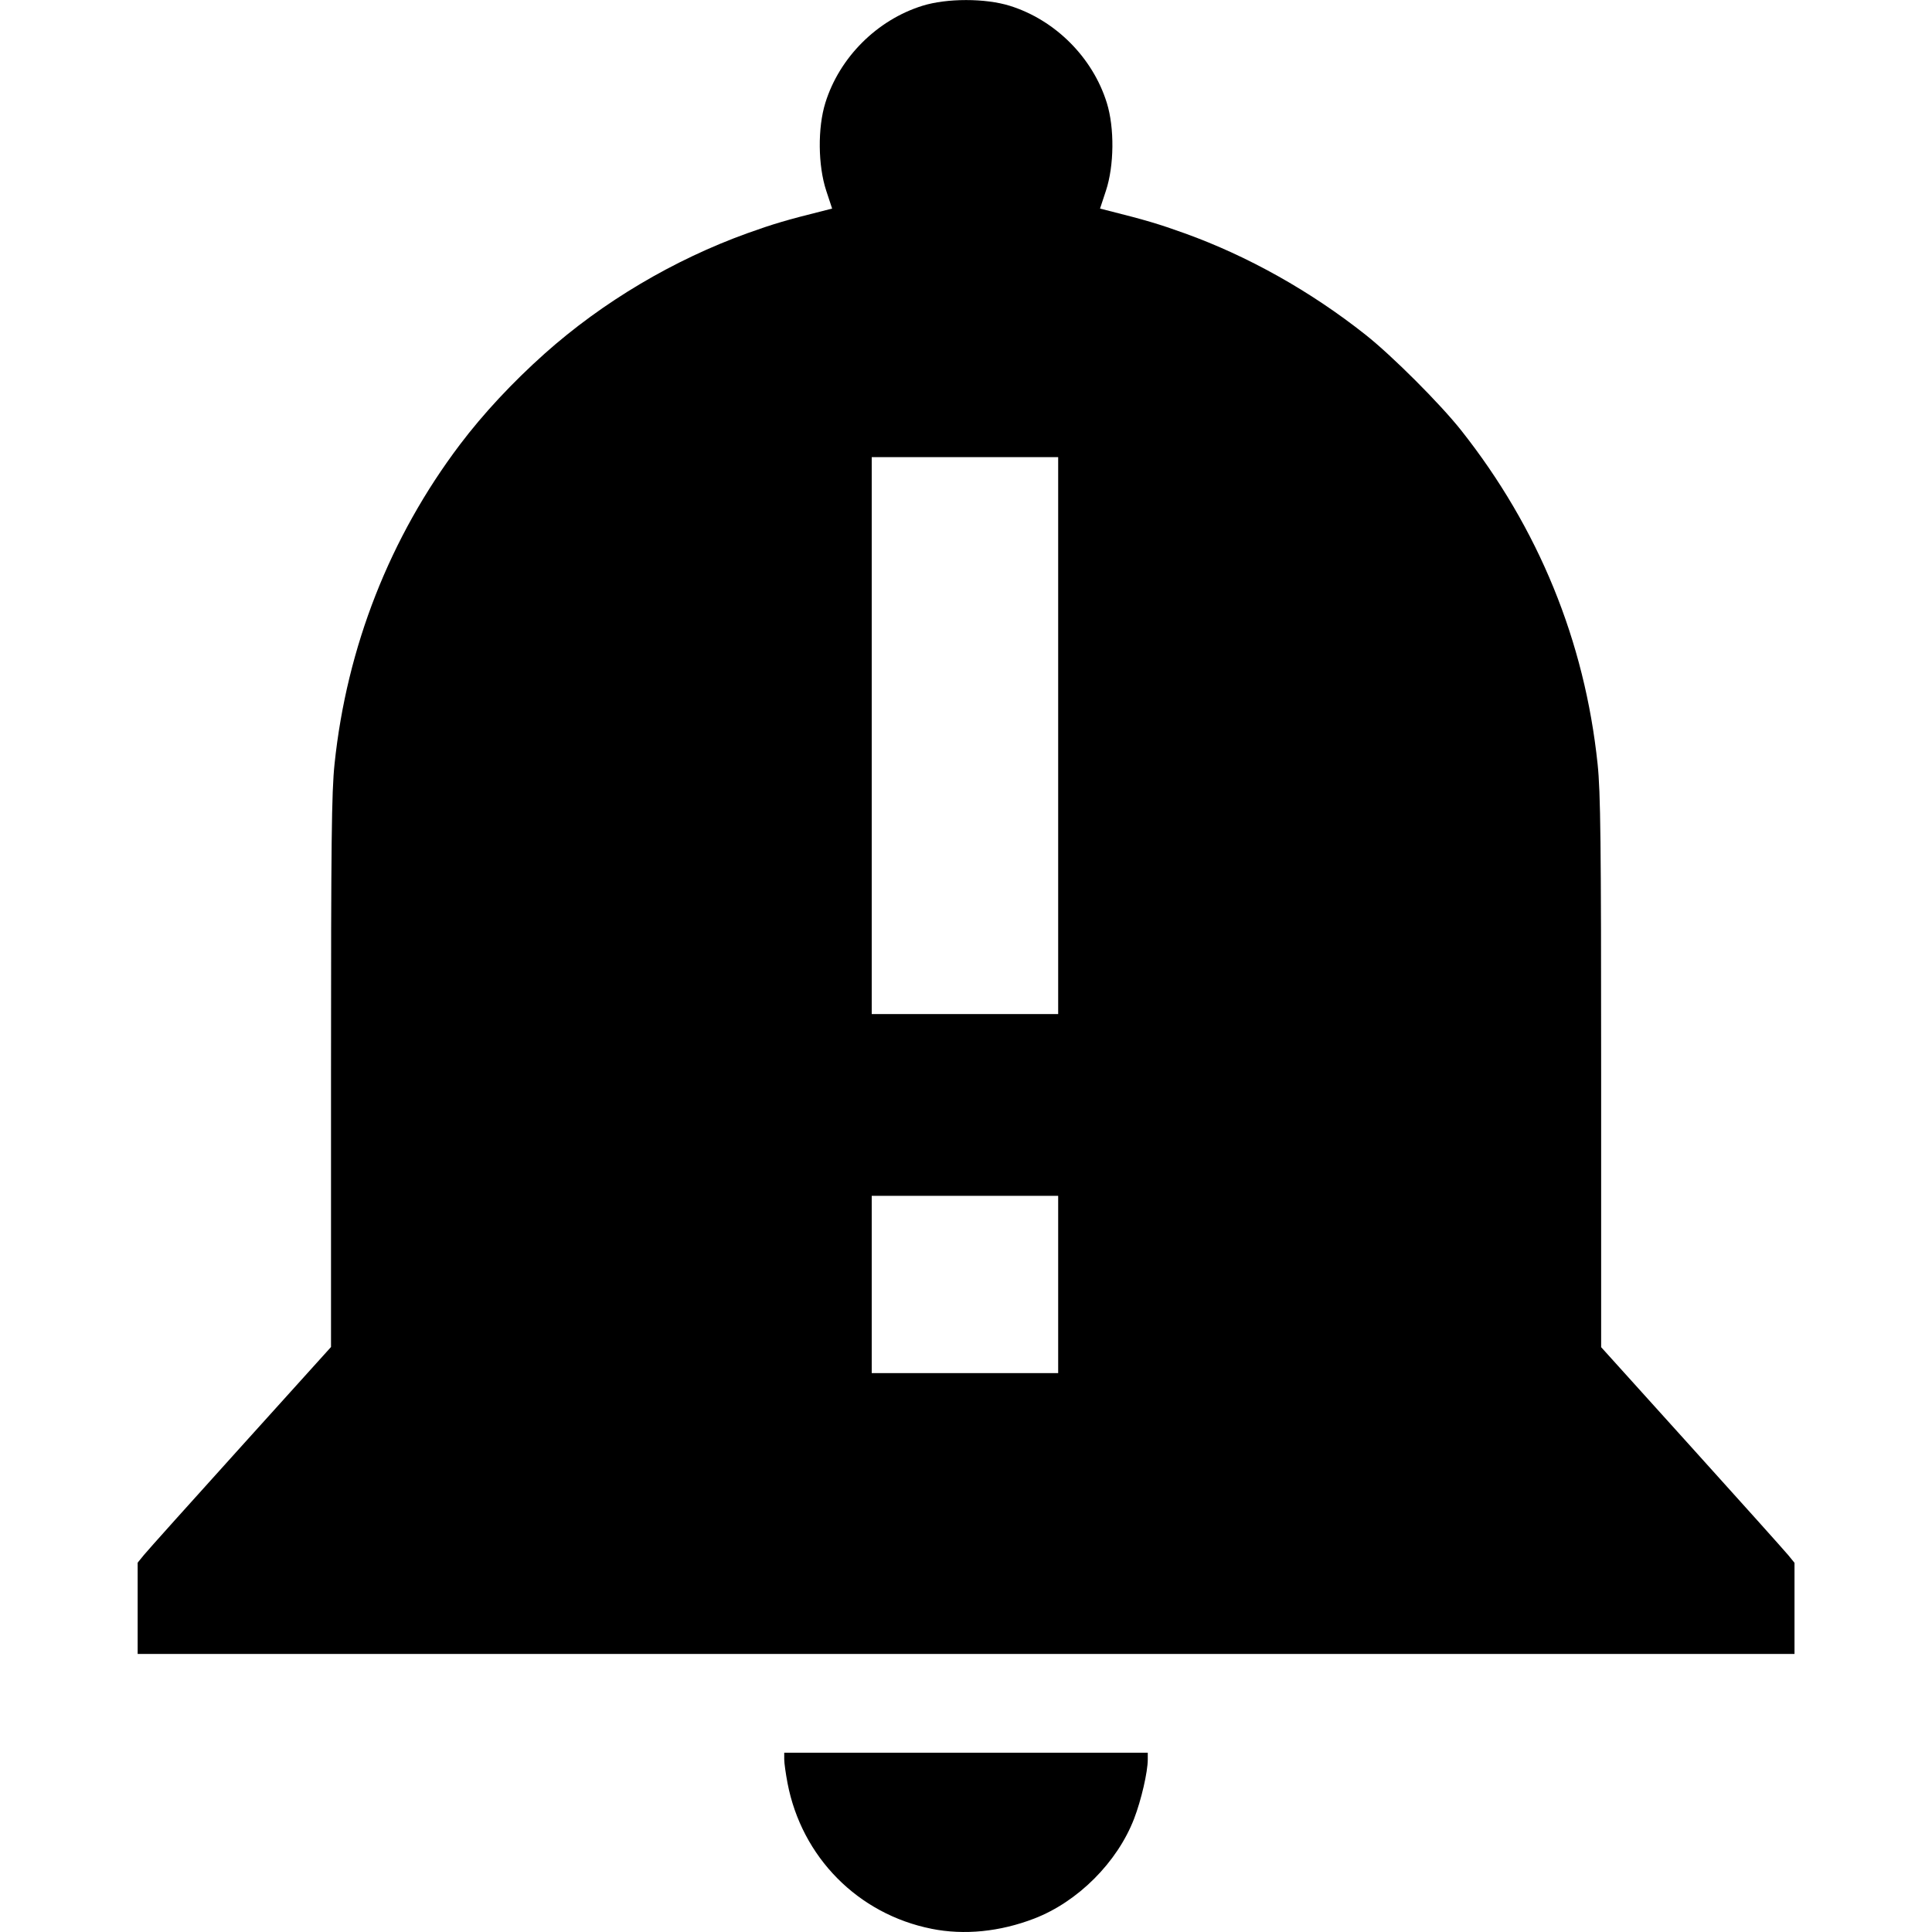
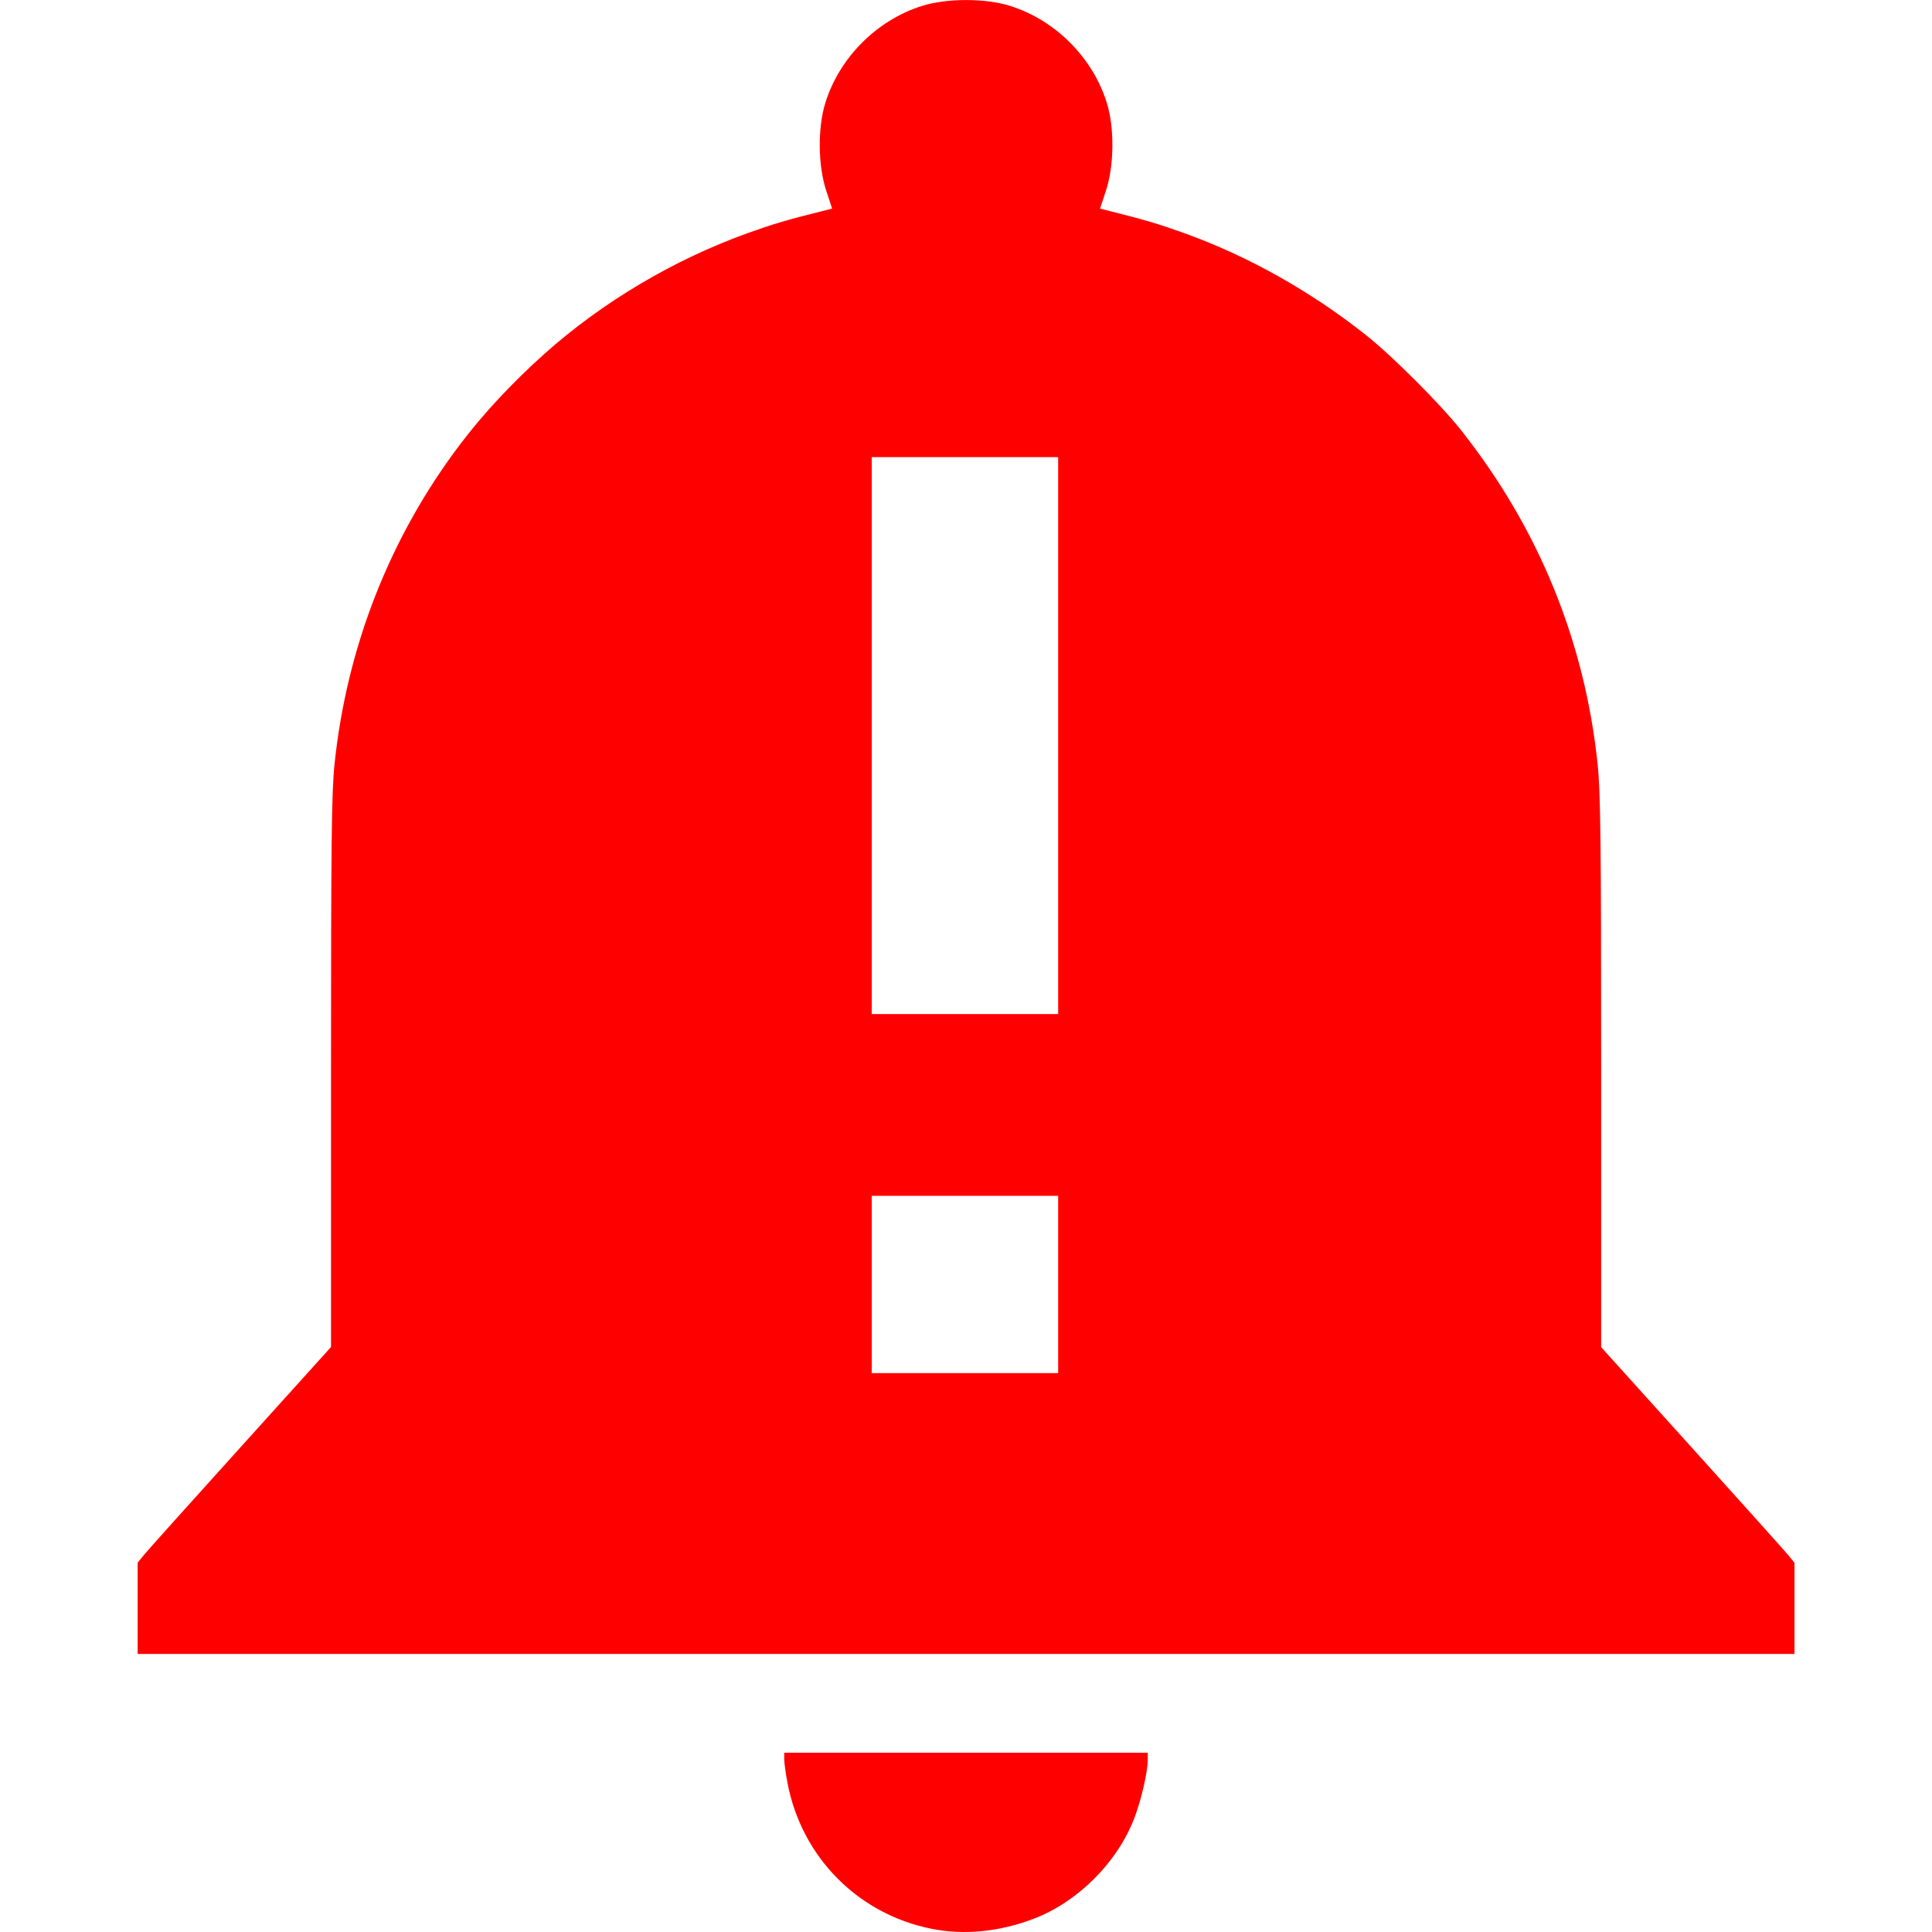
<svg xmlns="http://www.w3.org/2000/svg" width="24" height="24" viewBox="0 0 24 24">
-   <path fill="black" d="m 11.572,23.96 c -0.914,-0.182 -1.613,-0.89 -1.789,-1.809 -0.022,-0.116 -0.041,-0.249 -0.041,-0.295 v -0.083 h 2.258 2.258 v 0.083 c 0,0.156 -0.081,0.506 -0.17,0.737 -0.209,0.542 -0.698,1.031 -1.24,1.24 -0.426,0.164 -0.87,0.209 -1.277,0.127 z M 1.71,19.978 v -0.566 l 0.079,-0.097 c 0.043,-0.053 0.584,-0.656 1.201,-1.339 l 1.122,-1.243 v -3.413 c 0,-2.868 0.007,-3.479 0.044,-3.831 C 4.308,8.037 4.843,6.674 5.714,5.522 6.002,5.141 6.363,4.753 6.767,4.392 7.487,3.75 8.367,3.228 9.285,2.897 9.602,2.783 9.774,2.732 10.219,2.621 l 0.118,-0.03 -0.073,-0.221 c -0.103,-0.312 -0.108,-0.782 -0.011,-1.093 0.175,-0.563 0.641,-1.029 1.205,-1.205 0.305,-0.095 0.781,-0.095 1.086,0 0.564,0.176 1.03,0.642 1.205,1.205 0.097,0.311 0.092,0.782 -0.011,1.093 l -0.073,0.221 0.118,0.03 c 0.445,0.112 0.617,0.163 0.933,0.277 0.785,0.282 1.565,0.72 2.248,1.261 0.331,0.262 0.926,0.857 1.188,1.188 0.959,1.212 1.534,2.616 1.694,4.144 0.037,0.351 0.044,0.962 0.044,3.831 v 3.413 l 1.122,1.243 c 0.617,0.683 1.157,1.286 1.201,1.339 l 0.079,0.097 v 0.566 0.566 H 12.001 1.71 Z m 11.435,-4.022 V 14.855 h -1.158 -1.158 v 1.101 1.101 h 1.158 1.158 z m 0,-6.818 V 5.679 h -1.158 -1.158 v 3.459 3.459 h 1.158 1.158 z" />
+   <path fill="red" d="m 11.572,23.96 c -0.914,-0.182 -1.613,-0.89 -1.789,-1.809 -0.022,-0.116 -0.041,-0.249 -0.041,-0.295 v -0.083 h 2.258 2.258 v 0.083 c 0,0.156 -0.081,0.506 -0.17,0.737 -0.209,0.542 -0.698,1.031 -1.24,1.24 -0.426,0.164 -0.87,0.209 -1.277,0.127 z M 1.71,19.978 v -0.566 l 0.079,-0.097 c 0.043,-0.053 0.584,-0.656 1.201,-1.339 l 1.122,-1.243 v -3.413 c 0,-2.868 0.007,-3.479 0.044,-3.831 C 4.308,8.037 4.843,6.674 5.714,5.522 6.002,5.141 6.363,4.753 6.767,4.392 7.487,3.75 8.367,3.228 9.285,2.897 9.602,2.783 9.774,2.732 10.219,2.621 l 0.118,-0.03 -0.073,-0.221 c -0.103,-0.312 -0.108,-0.782 -0.011,-1.093 0.175,-0.563 0.641,-1.029 1.205,-1.205 0.305,-0.095 0.781,-0.095 1.086,0 0.564,0.176 1.03,0.642 1.205,1.205 0.097,0.311 0.092,0.782 -0.011,1.093 l -0.073,0.221 0.118,0.03 c 0.445,0.112 0.617,0.163 0.933,0.277 0.785,0.282 1.565,0.72 2.248,1.261 0.331,0.262 0.926,0.857 1.188,1.188 0.959,1.212 1.534,2.616 1.694,4.144 0.037,0.351 0.044,0.962 0.044,3.831 v 3.413 l 1.122,1.243 c 0.617,0.683 1.157,1.286 1.201,1.339 l 0.079,0.097 v 0.566 0.566 H 12.001 1.71 Z m 11.435,-4.022 V 14.855 h -1.158 -1.158 v 1.101 1.101 h 1.158 1.158 z m 0,-6.818 V 5.679 h -1.158 -1.158 v 3.459 3.459 h 1.158 1.158 z" />
</svg>
